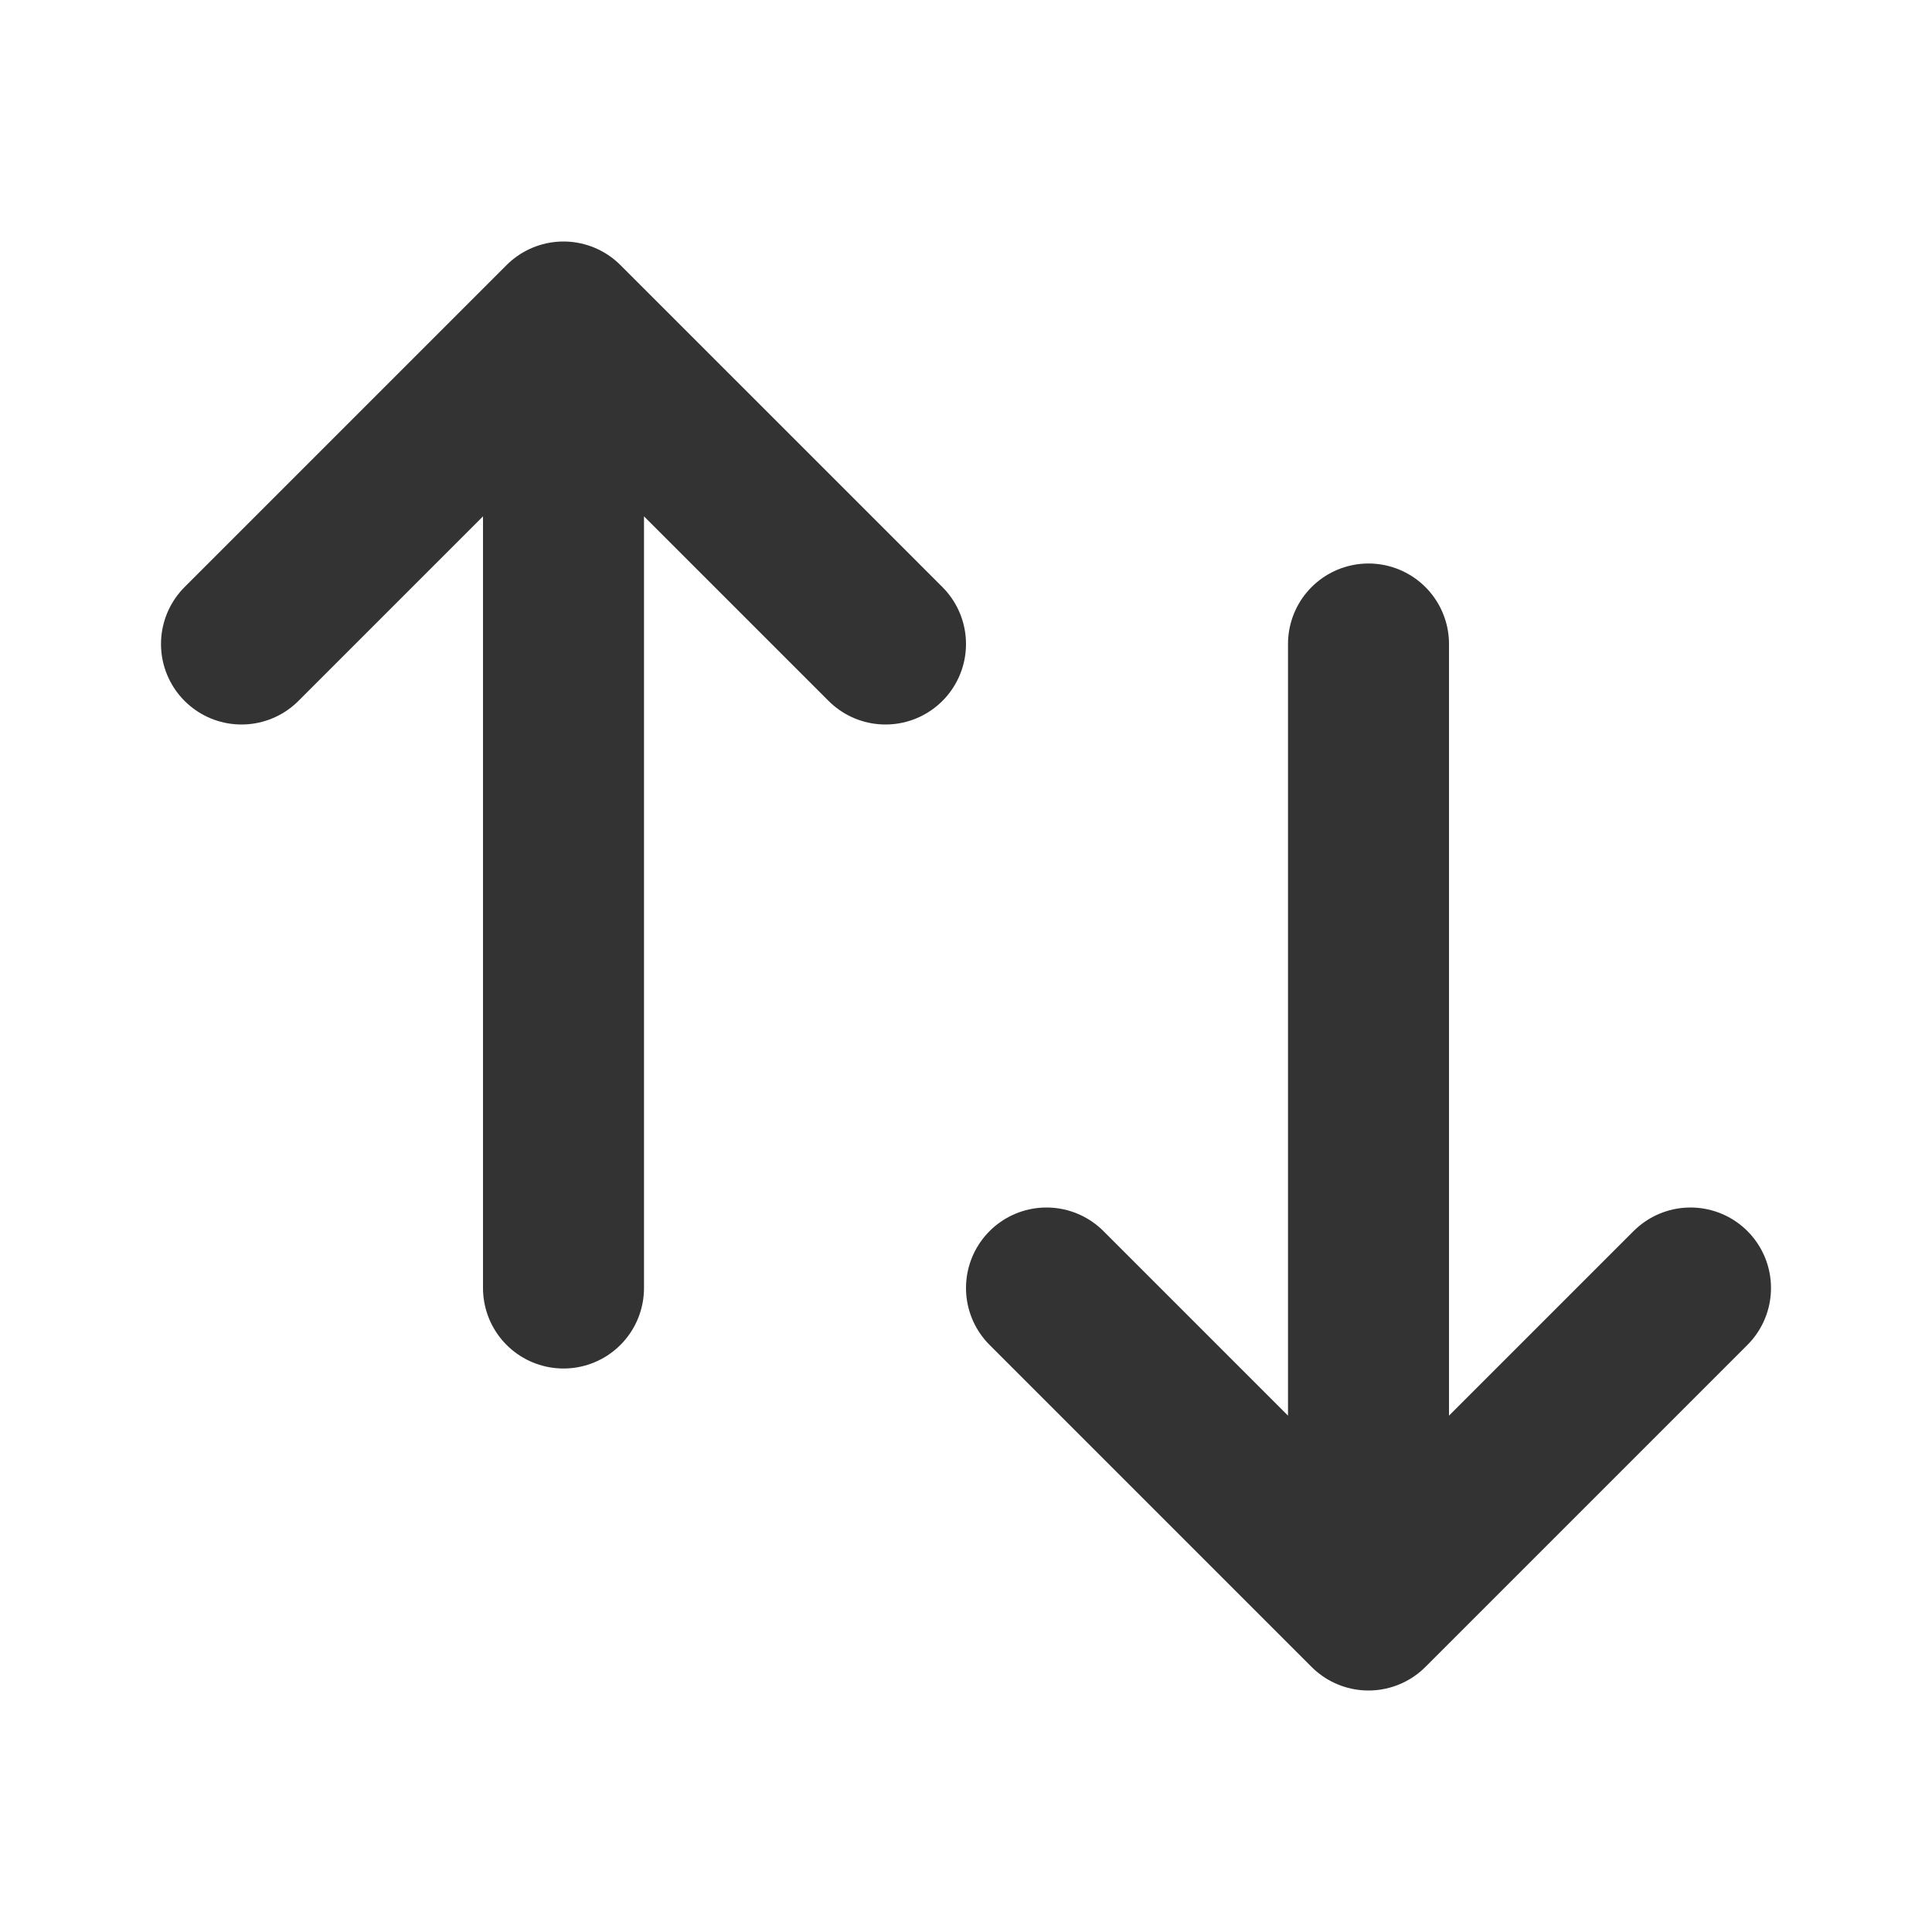
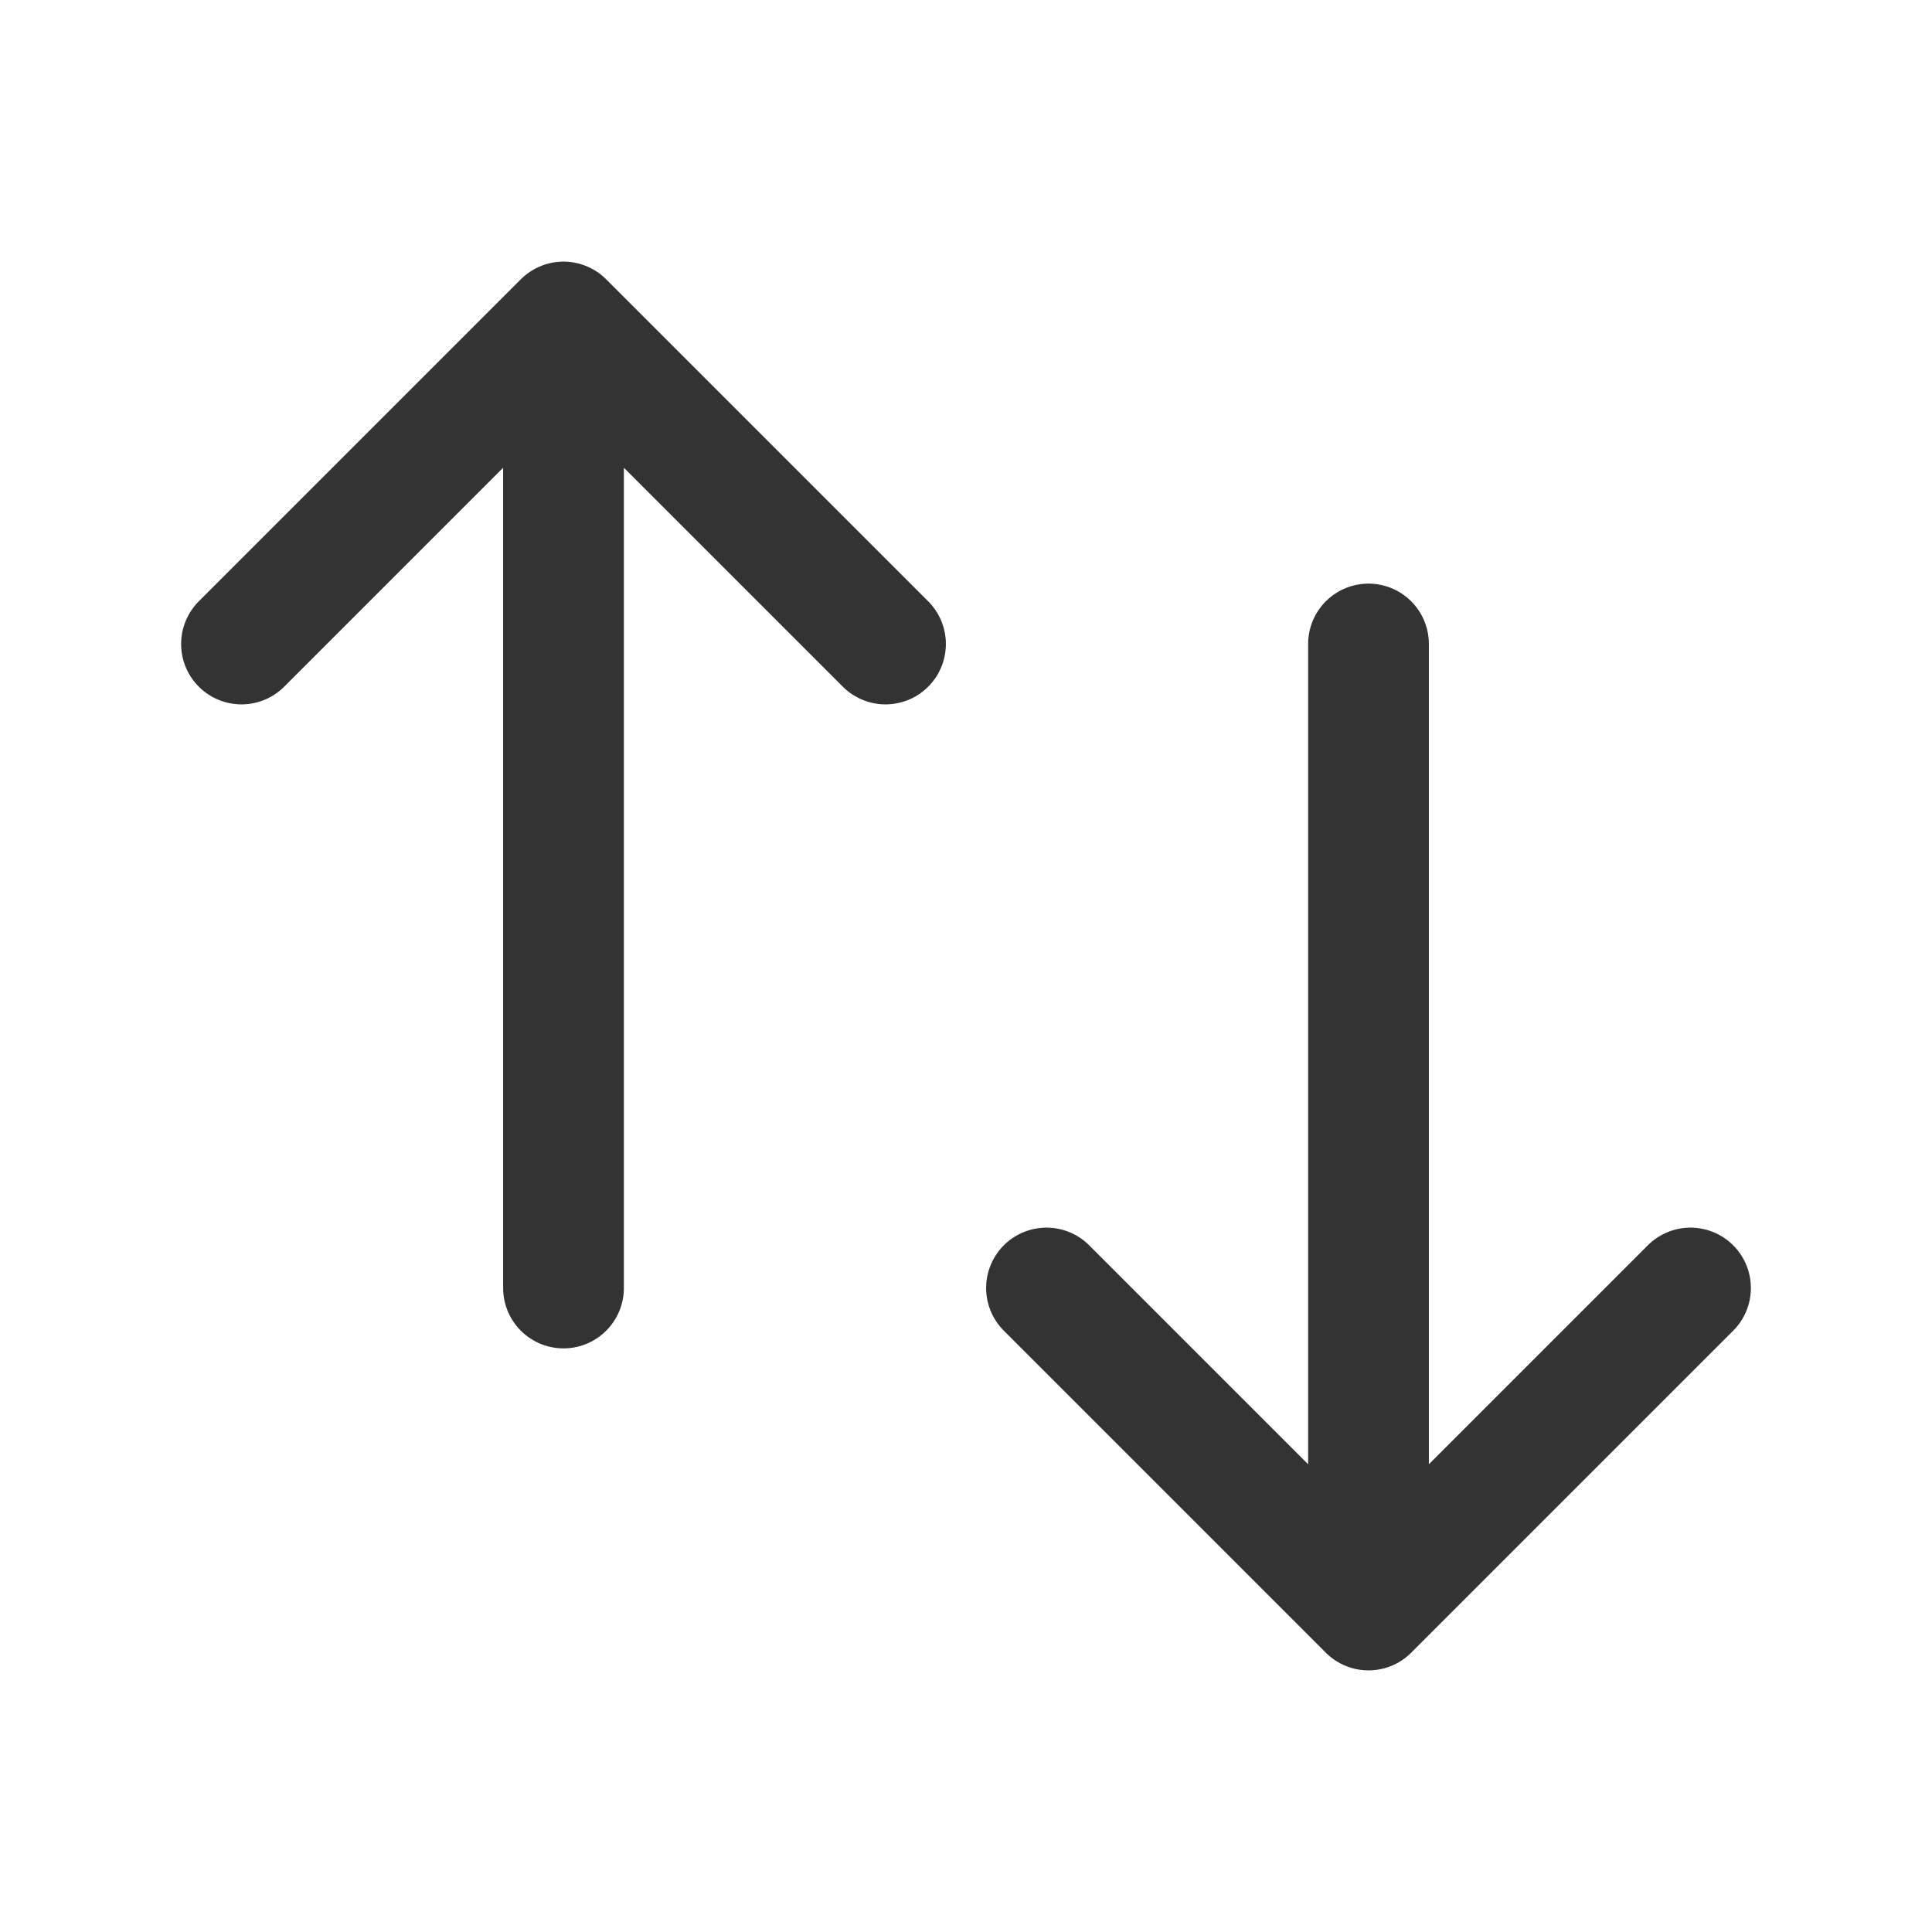
<svg xmlns="http://www.w3.org/2000/svg" class="h-6 w-6" fill="none" viewBox="0 0 24 24" stroke="#333333">
-   <path stroke-linecap="round" stroke-linejoin="round" stroke-width="2" d="M7 16V4m0 0L3 8m4-4l4 4m6 0v12m0 0l4-4m-4 4l-4-4" />
+   <path stroke-linecap="round" stroke-linejoin="round" stroke-width="1.5" d="M7 16V4m0 0L3 8m4-4l4 4m6 0v12m0 0l4-4m-4 4l-4-4" />
</svg>
